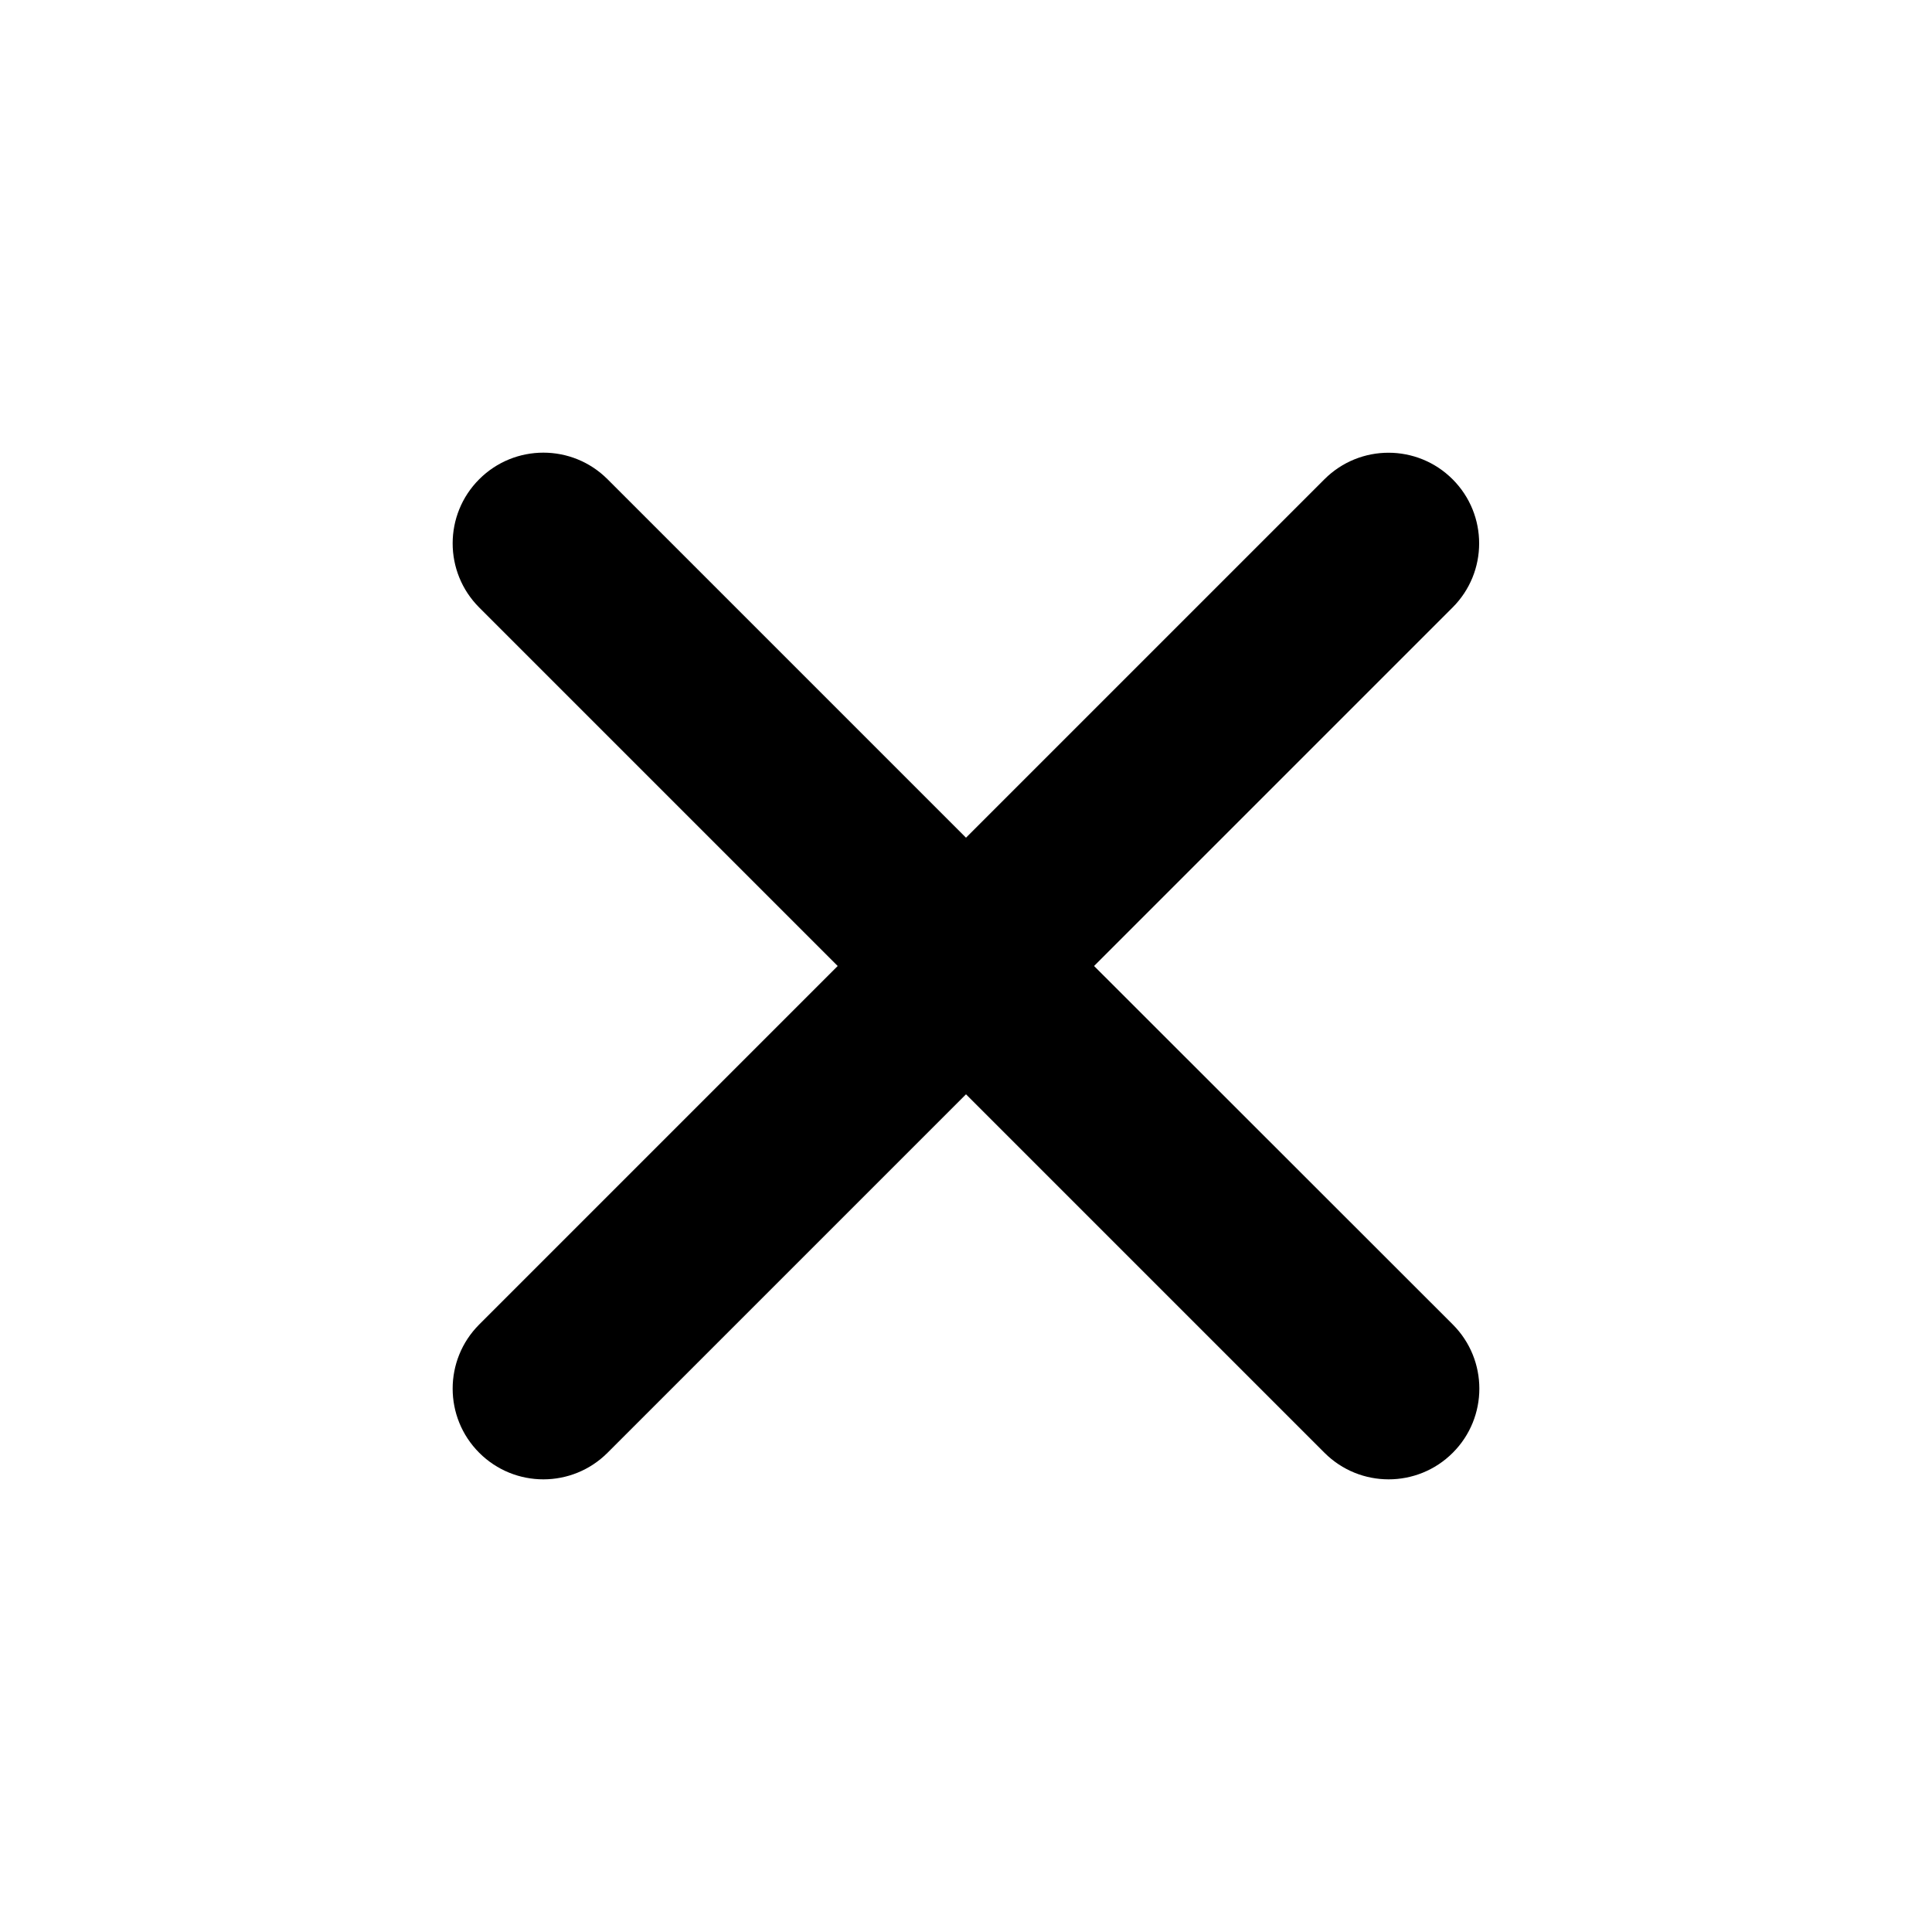
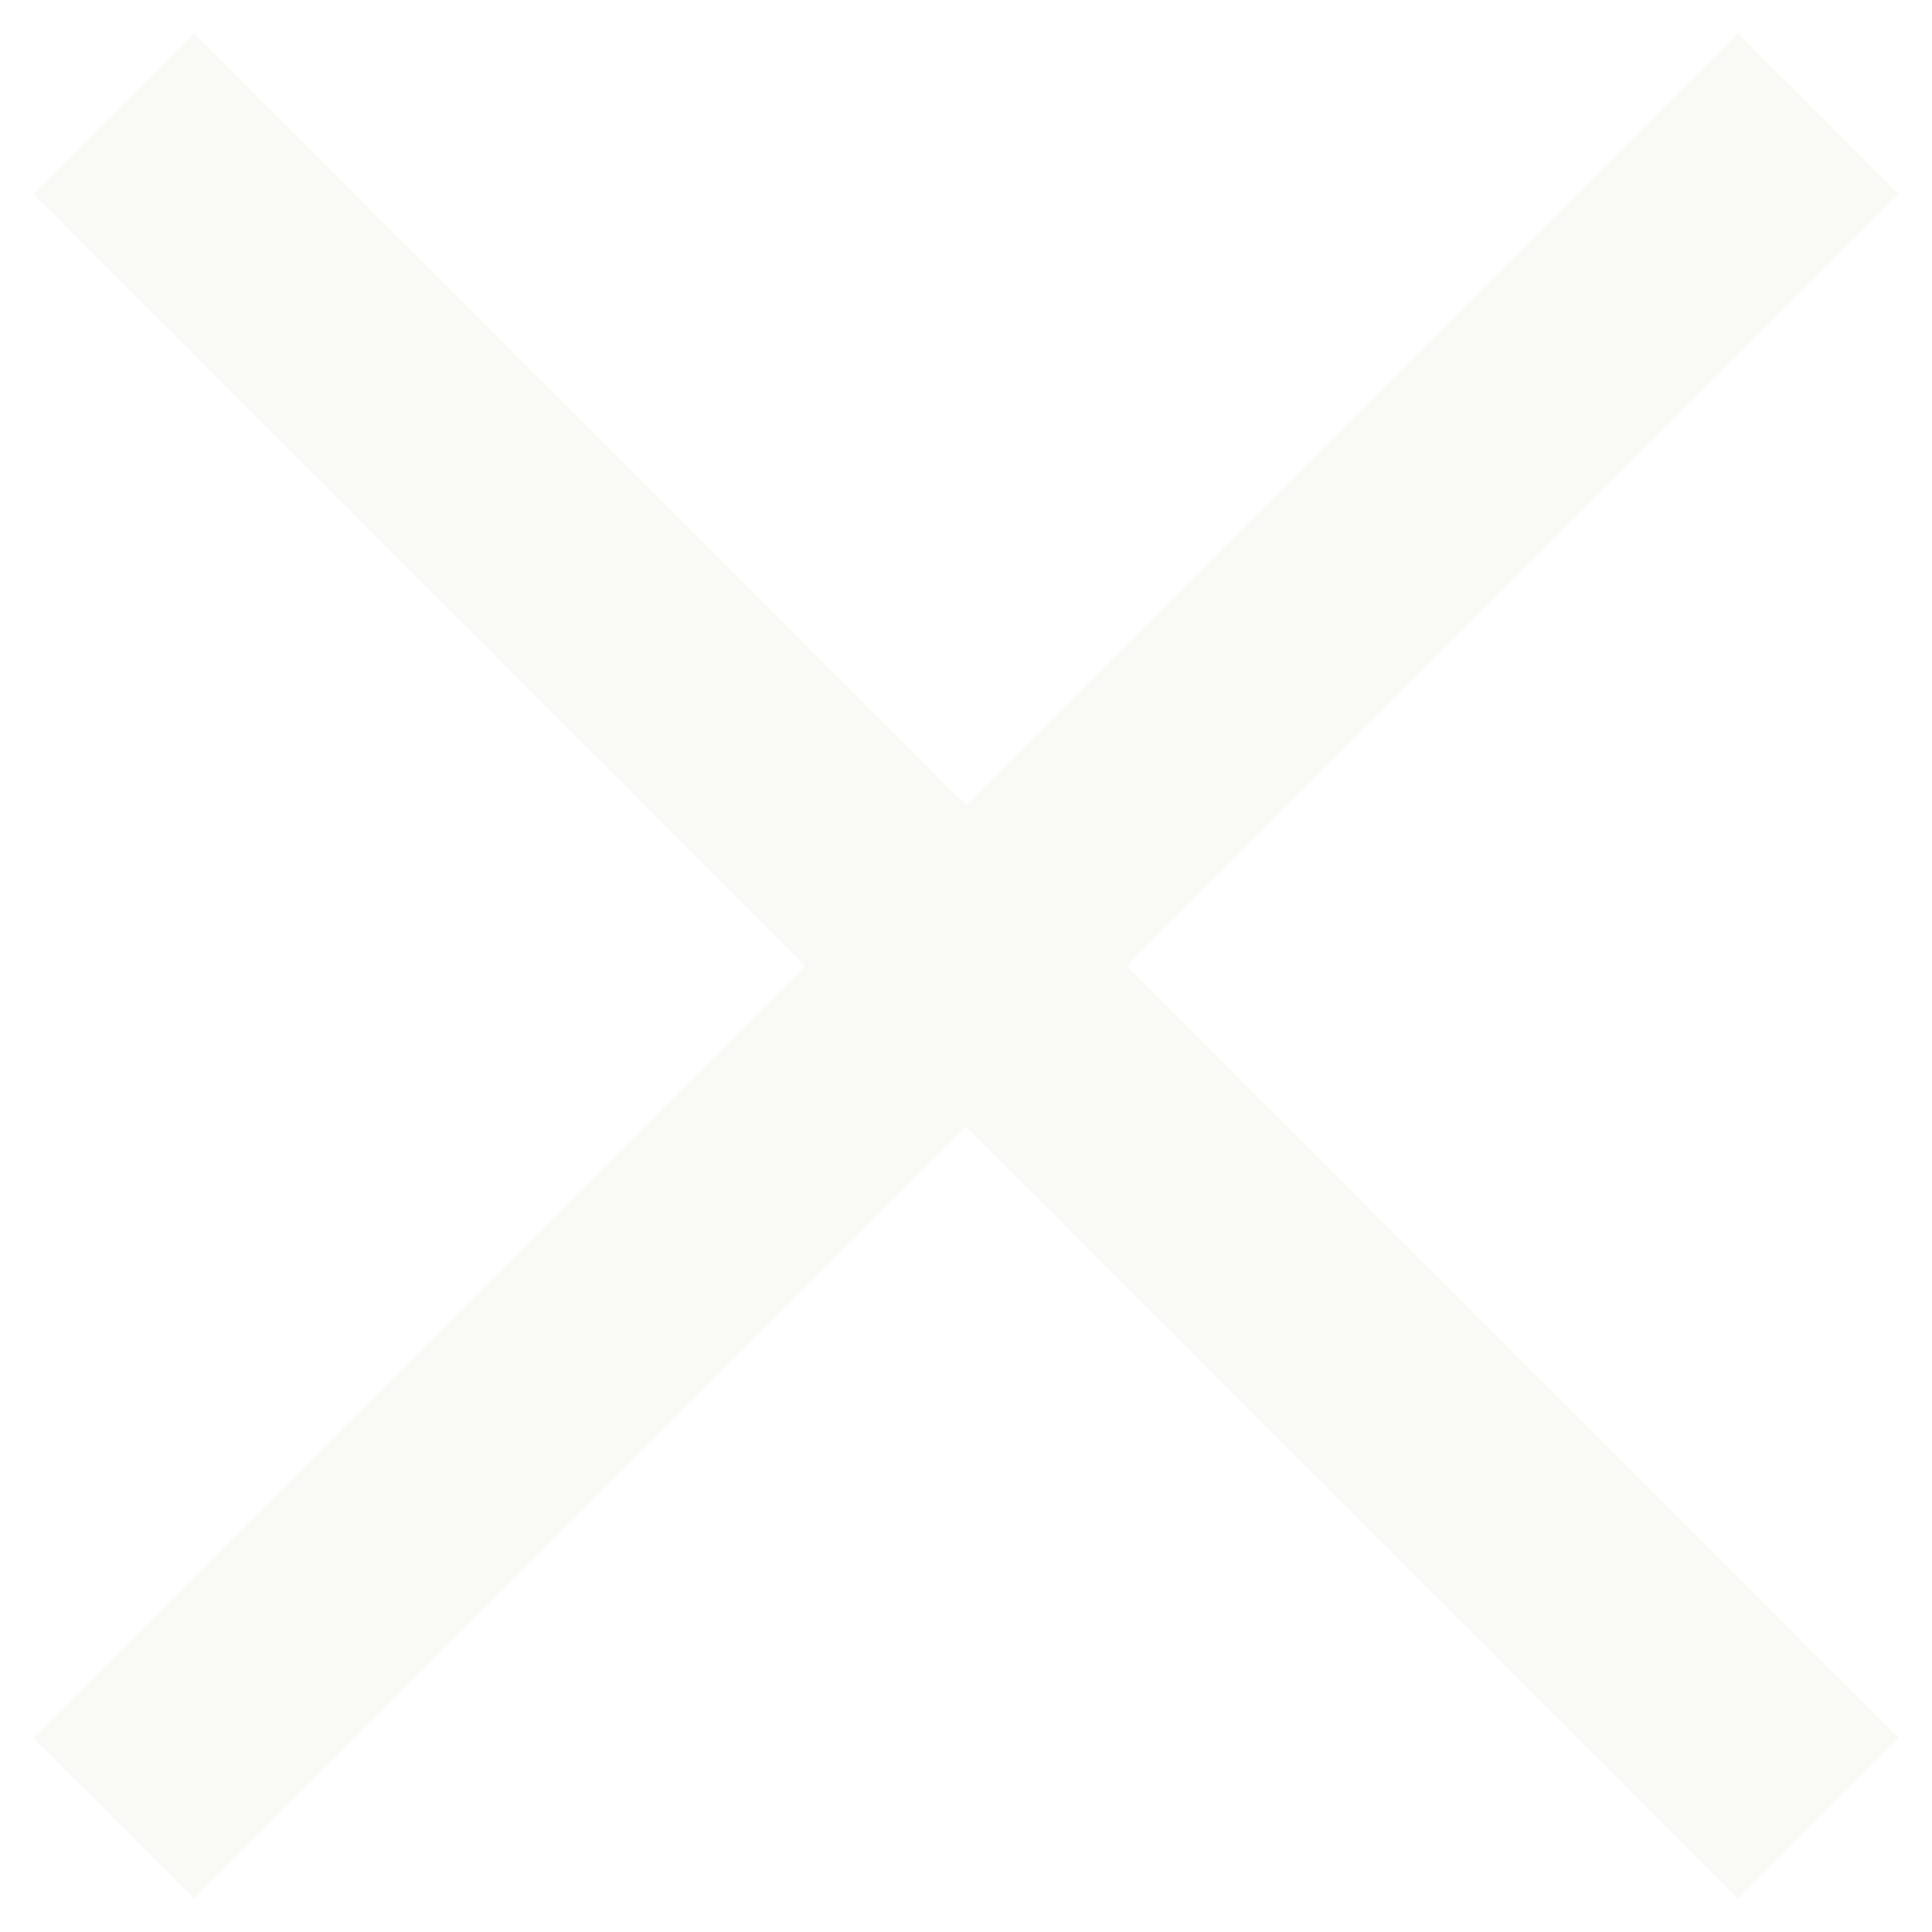
- <svg xmlns="http://www.w3.org/2000/svg" viewBox="0 0 512 512">
-   <path d="M289.94 256l95-95A24 24 0 0 0 351 127l-95 95l-95-95a24 24 0 0 0-34 34l95 95l-95 95a24 24 0 1 0 34 34l95-95l95 95a24 24 0 0 0 34-34z" fill="currentColor" />
+ <svg xmlns="http://www.w3.org/2000/svg" width="17" height="17" viewBox="0 0 17 17" fill="none">
+   <path d="M1 1L16 16" stroke="#F9FAF6" stroke-width="2" />
+   <path d="M1 16L16 1" stroke="#F9FAF6" stroke-width="2" />
</svg>
